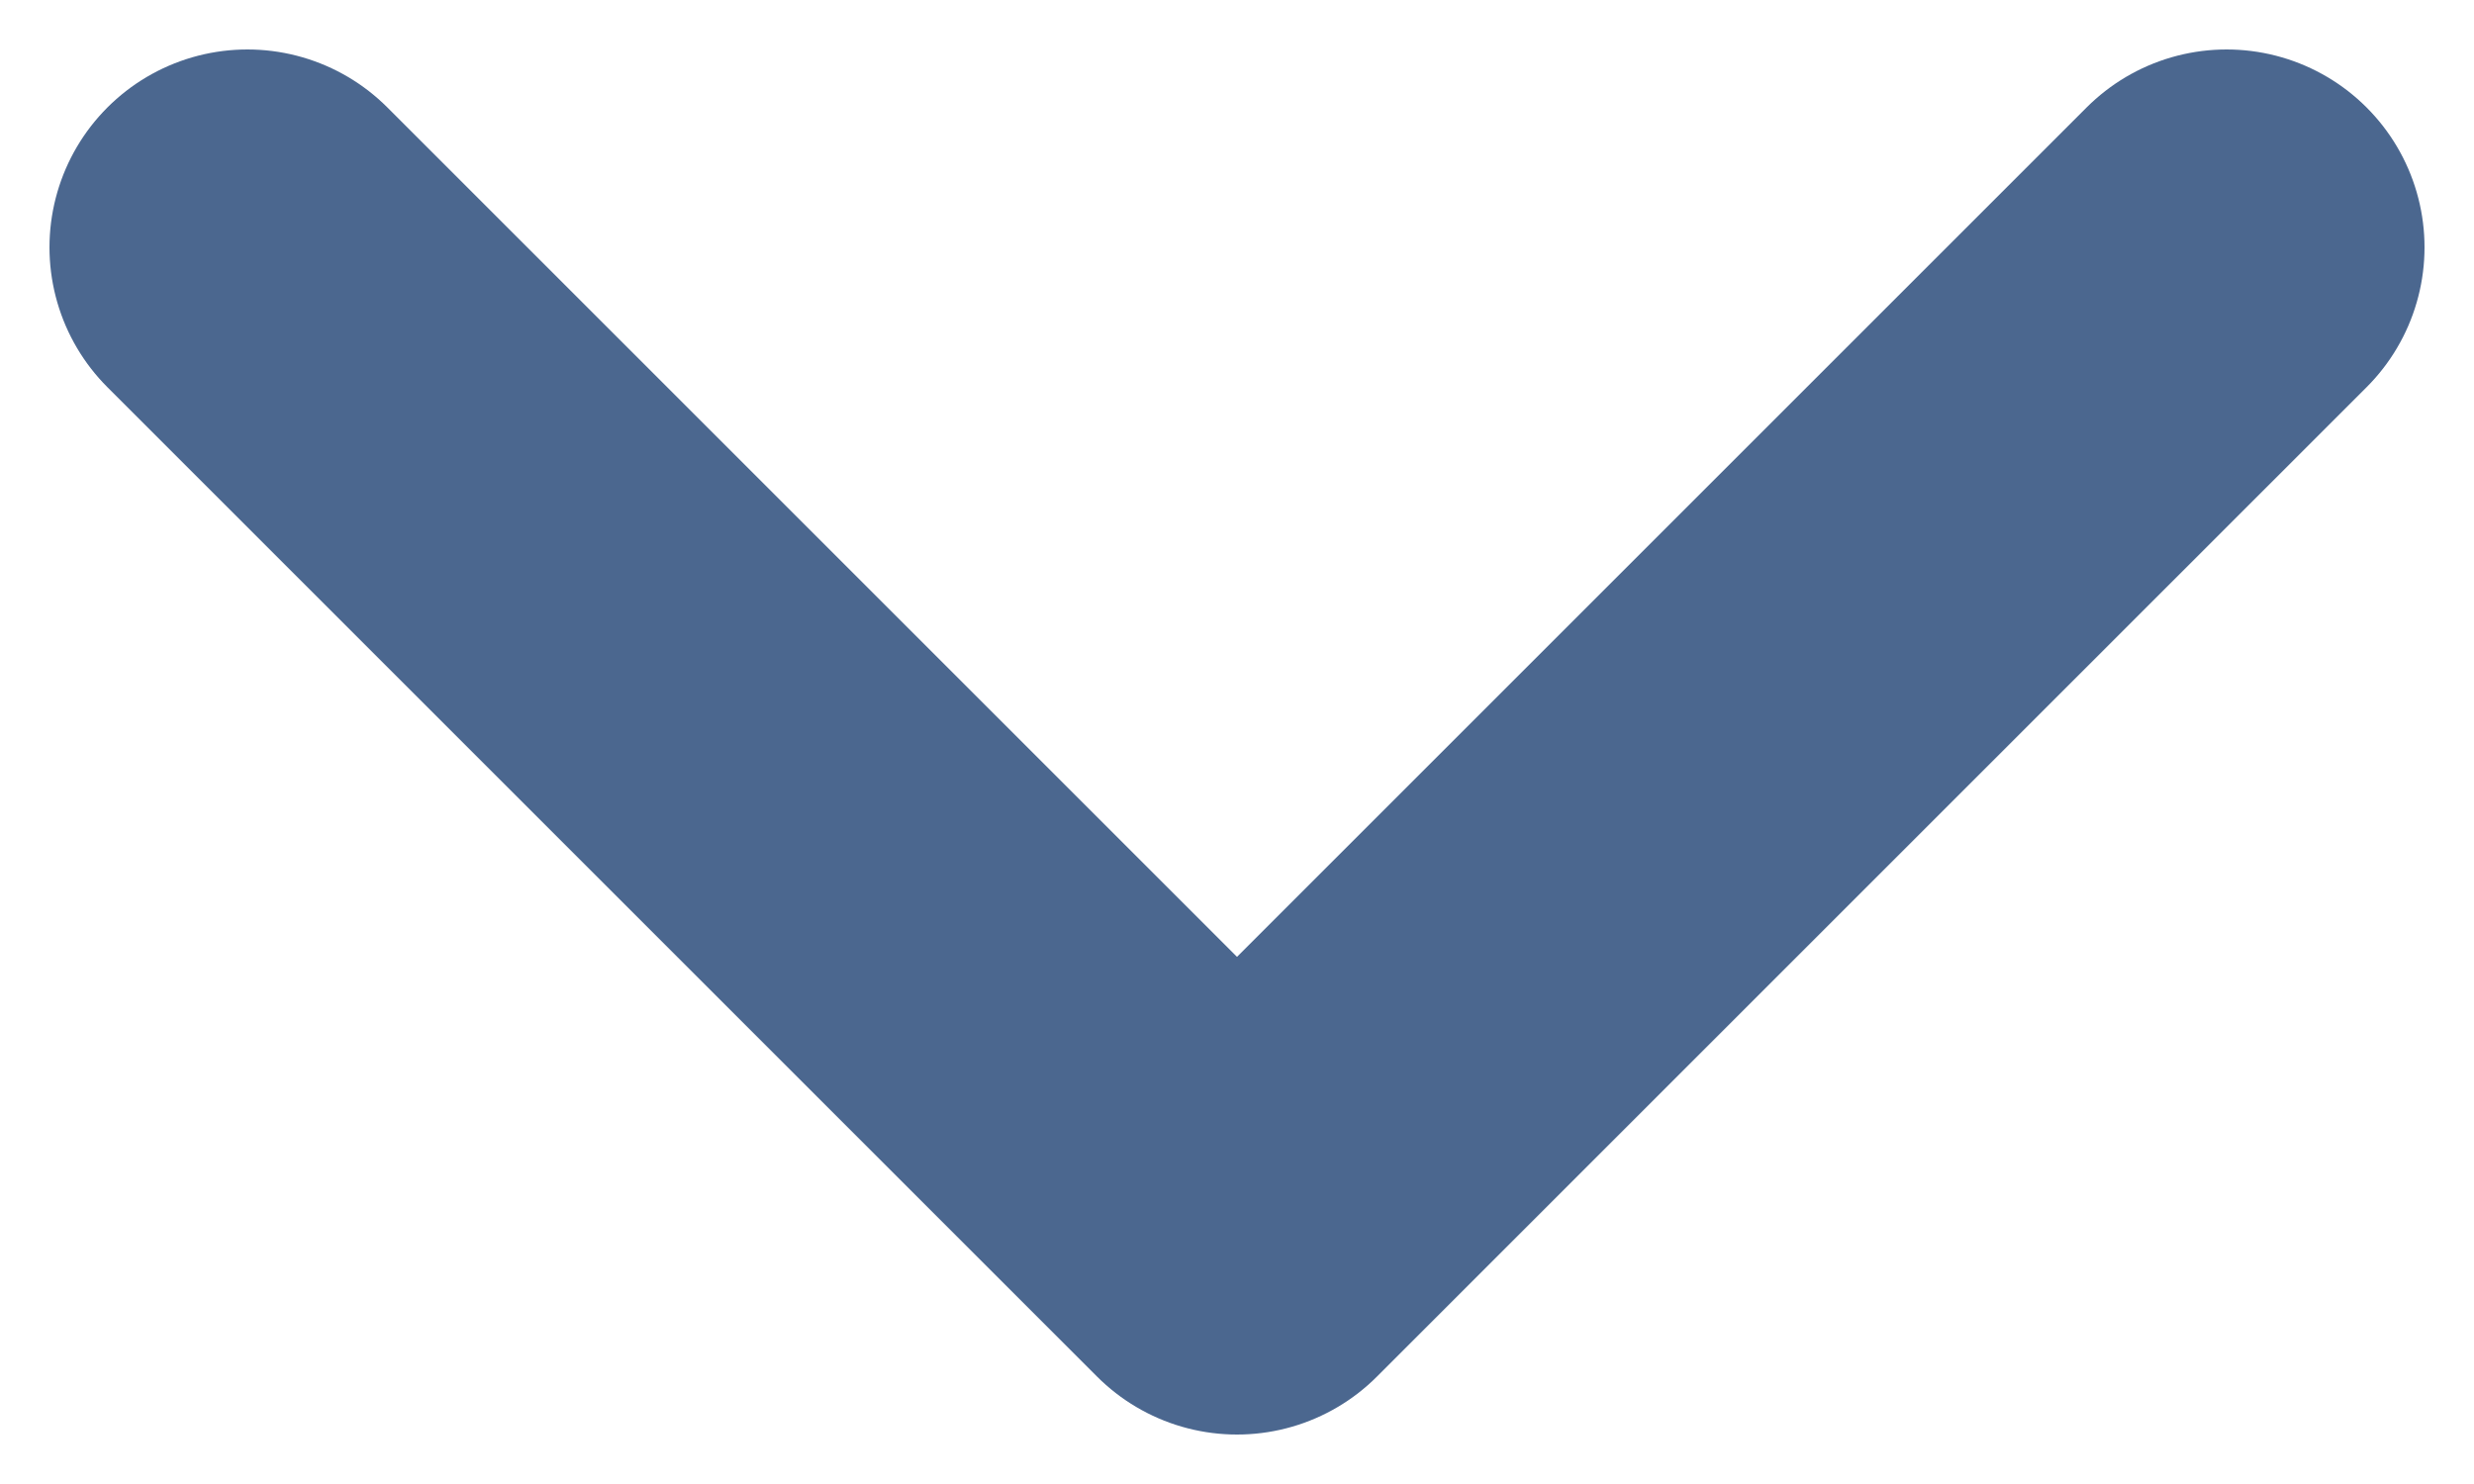
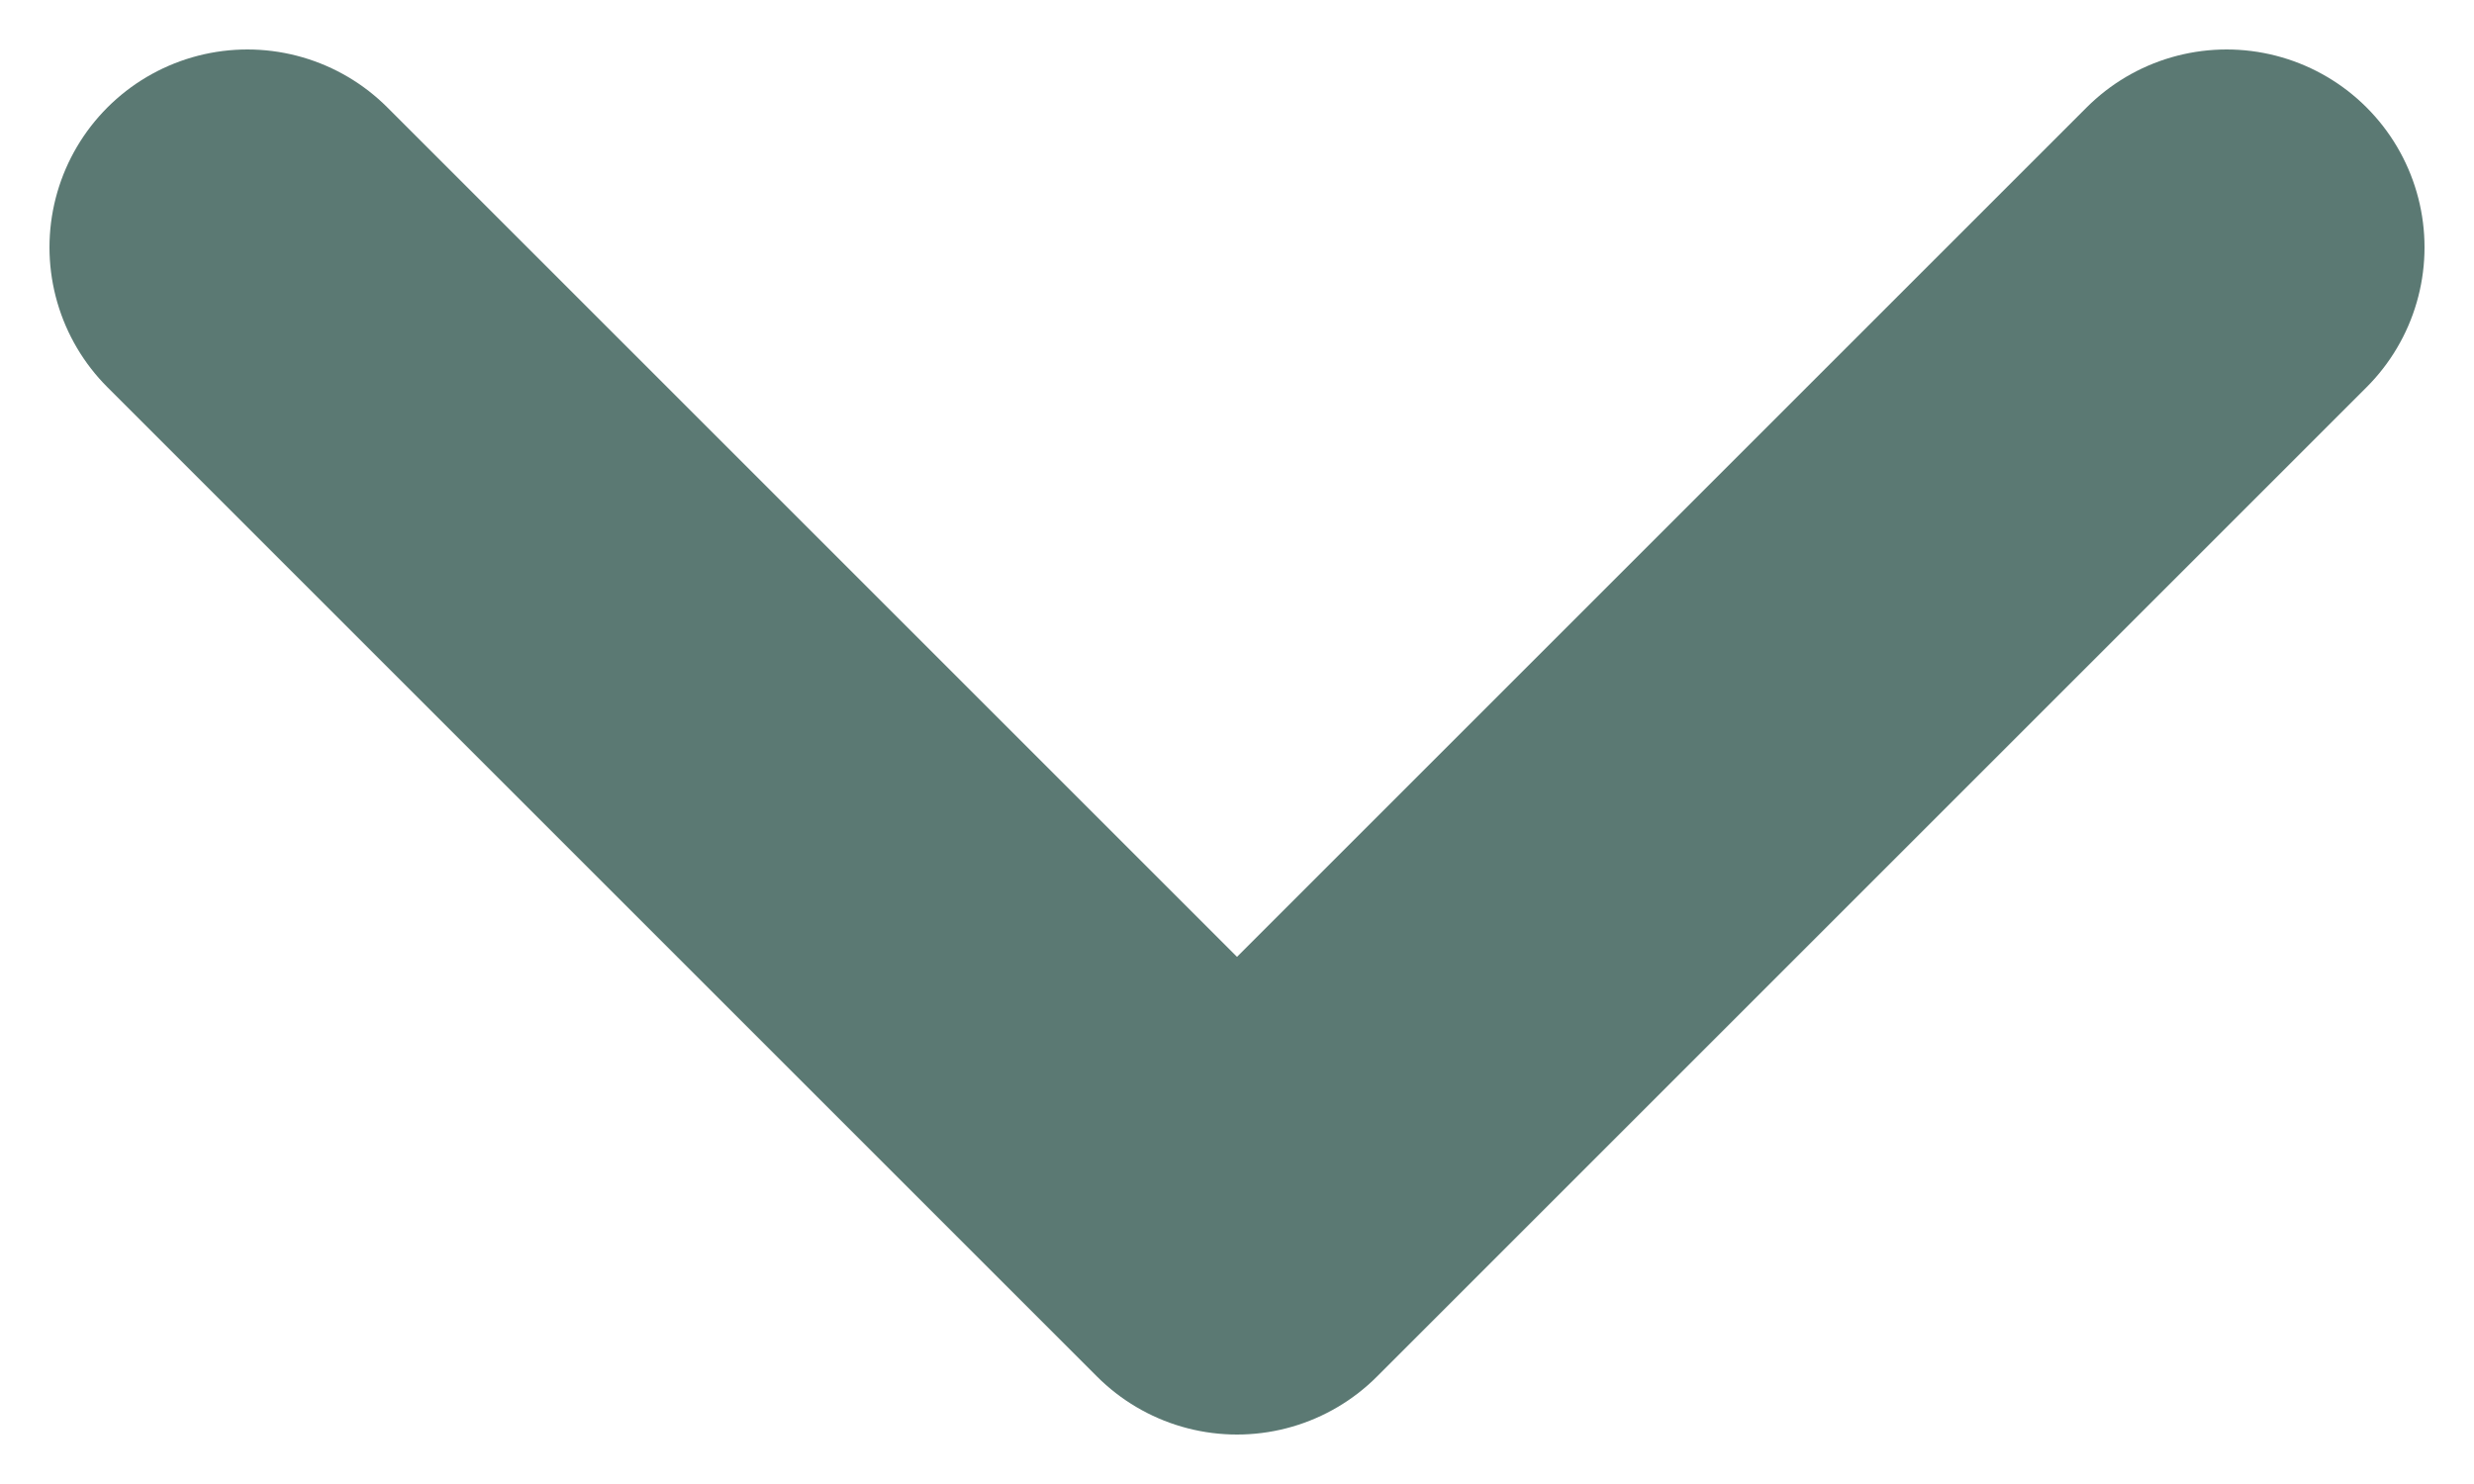
<svg xmlns="http://www.w3.org/2000/svg" width="10" height="6" viewBox="0 0 10 6">
-   <path d="M1 1l4 4 4-4" fill="none" stroke="#4b678f" stroke-width="1.6" stroke-linecap="round" stroke-linejoin="round" />
+   <path d="M1 1l4 4 4-4" fill="none" stroke="#5b7973" stroke-width="1.6" stroke-linecap="round" stroke-linejoin="round" />
</svg>
